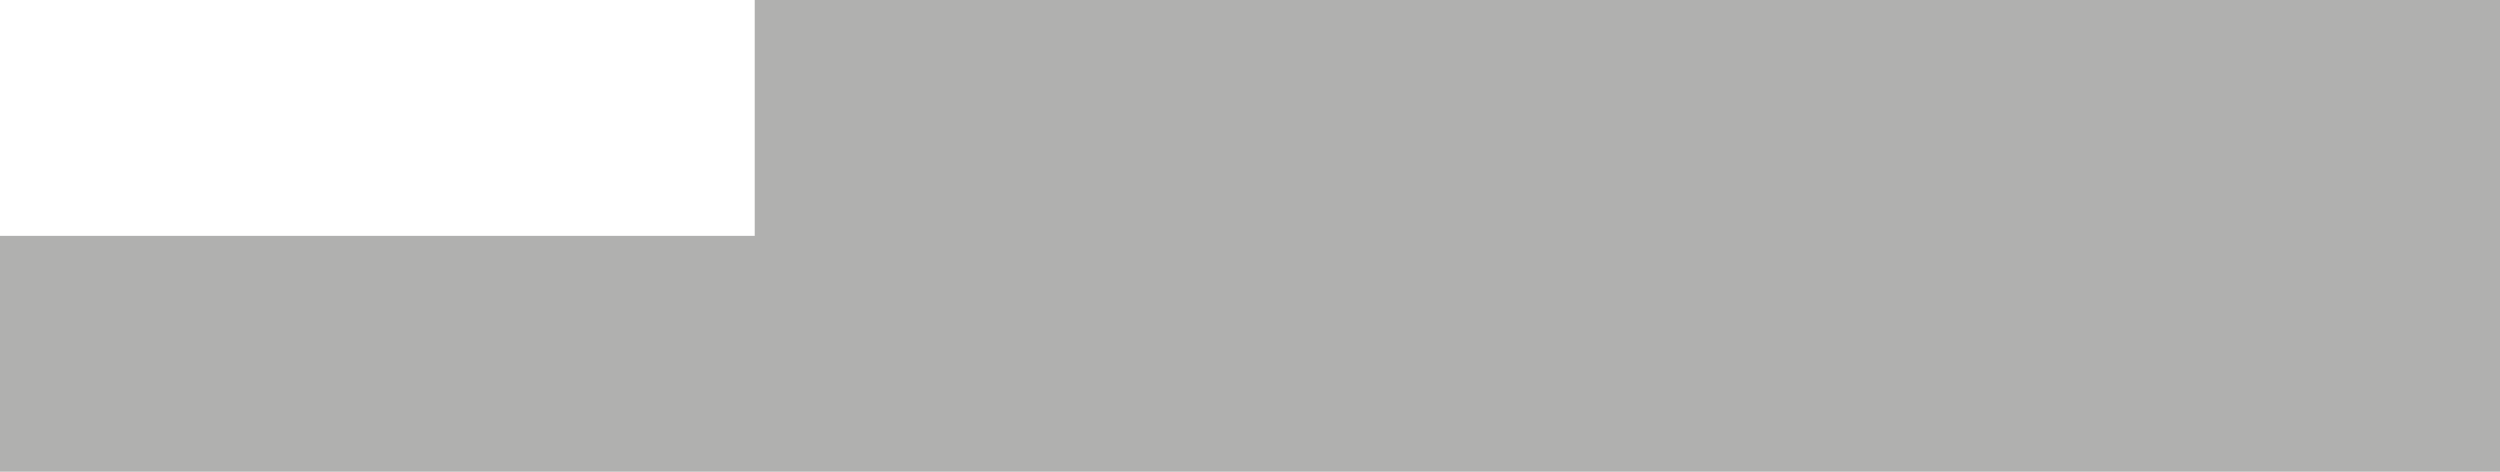
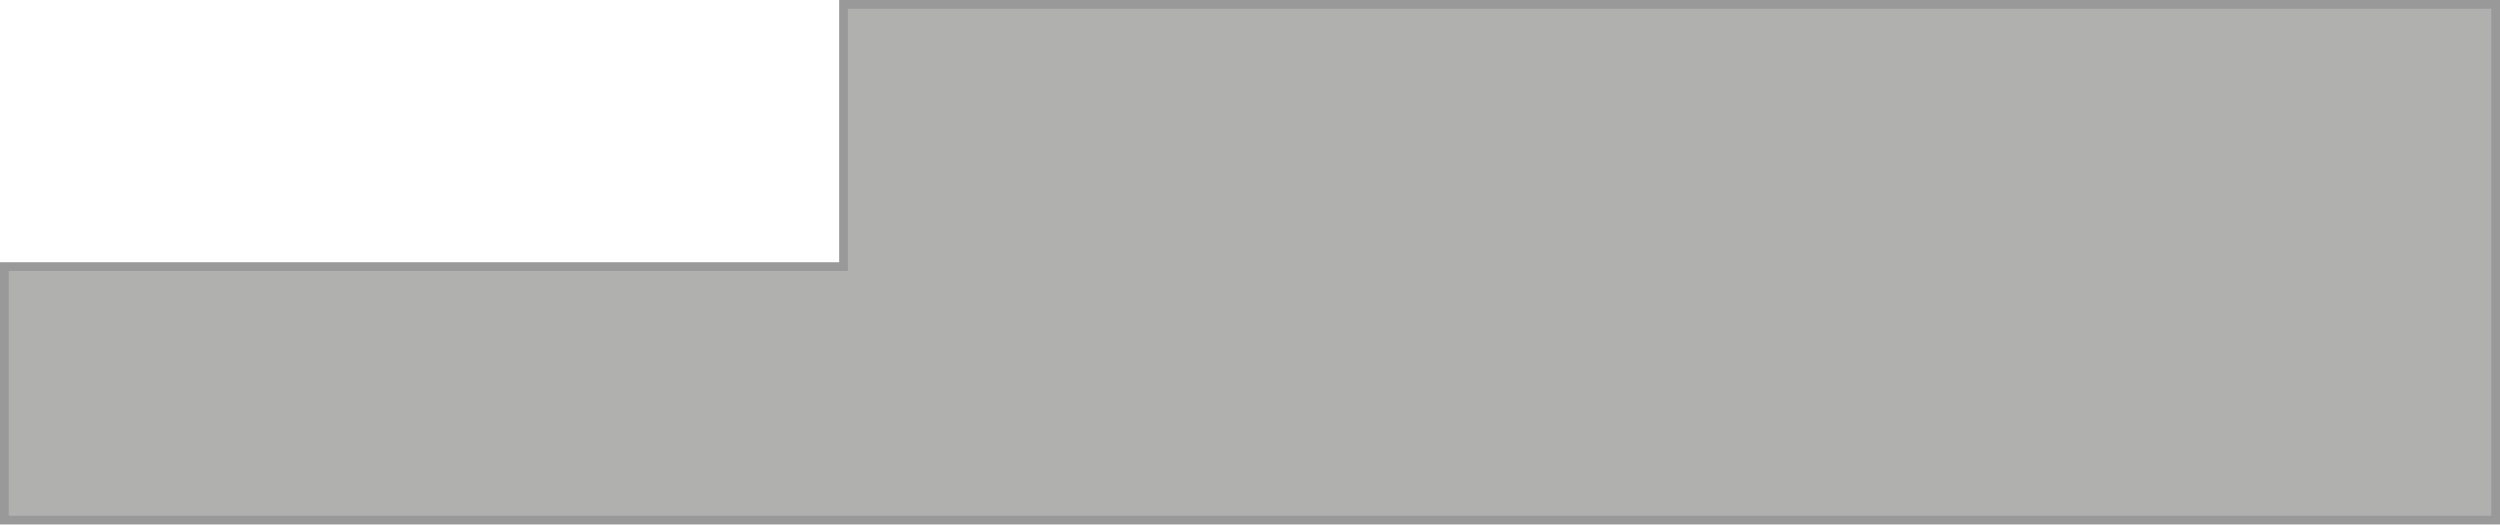
- <svg xmlns="http://www.w3.org/2000/svg" viewBox="0 0 318 60">
+ <svg xmlns="http://www.w3.org/2000/svg" viewBox="0 0 286 60">
  <g id="Layer_2" data-name="Layer 2">
    <g id="streets">
-       <polygon points="96 0 96 30 0 30 0 60 318 60 318 30 318 0 96 0" fill="#b0b0af" />
+       <polygon points="0.5 59.5 0.5 30.5 96.5 30.5 96.5 0.5 285.5 0.5 285.5 59.5 0.5 59.5" fill="#b0b0af" />
+       <path d="M285,1V59H1V31H97V1H285m1-1H96V30H0V60H286V0Z" fill="#999" />
    </g>
  </g>
</svg>
